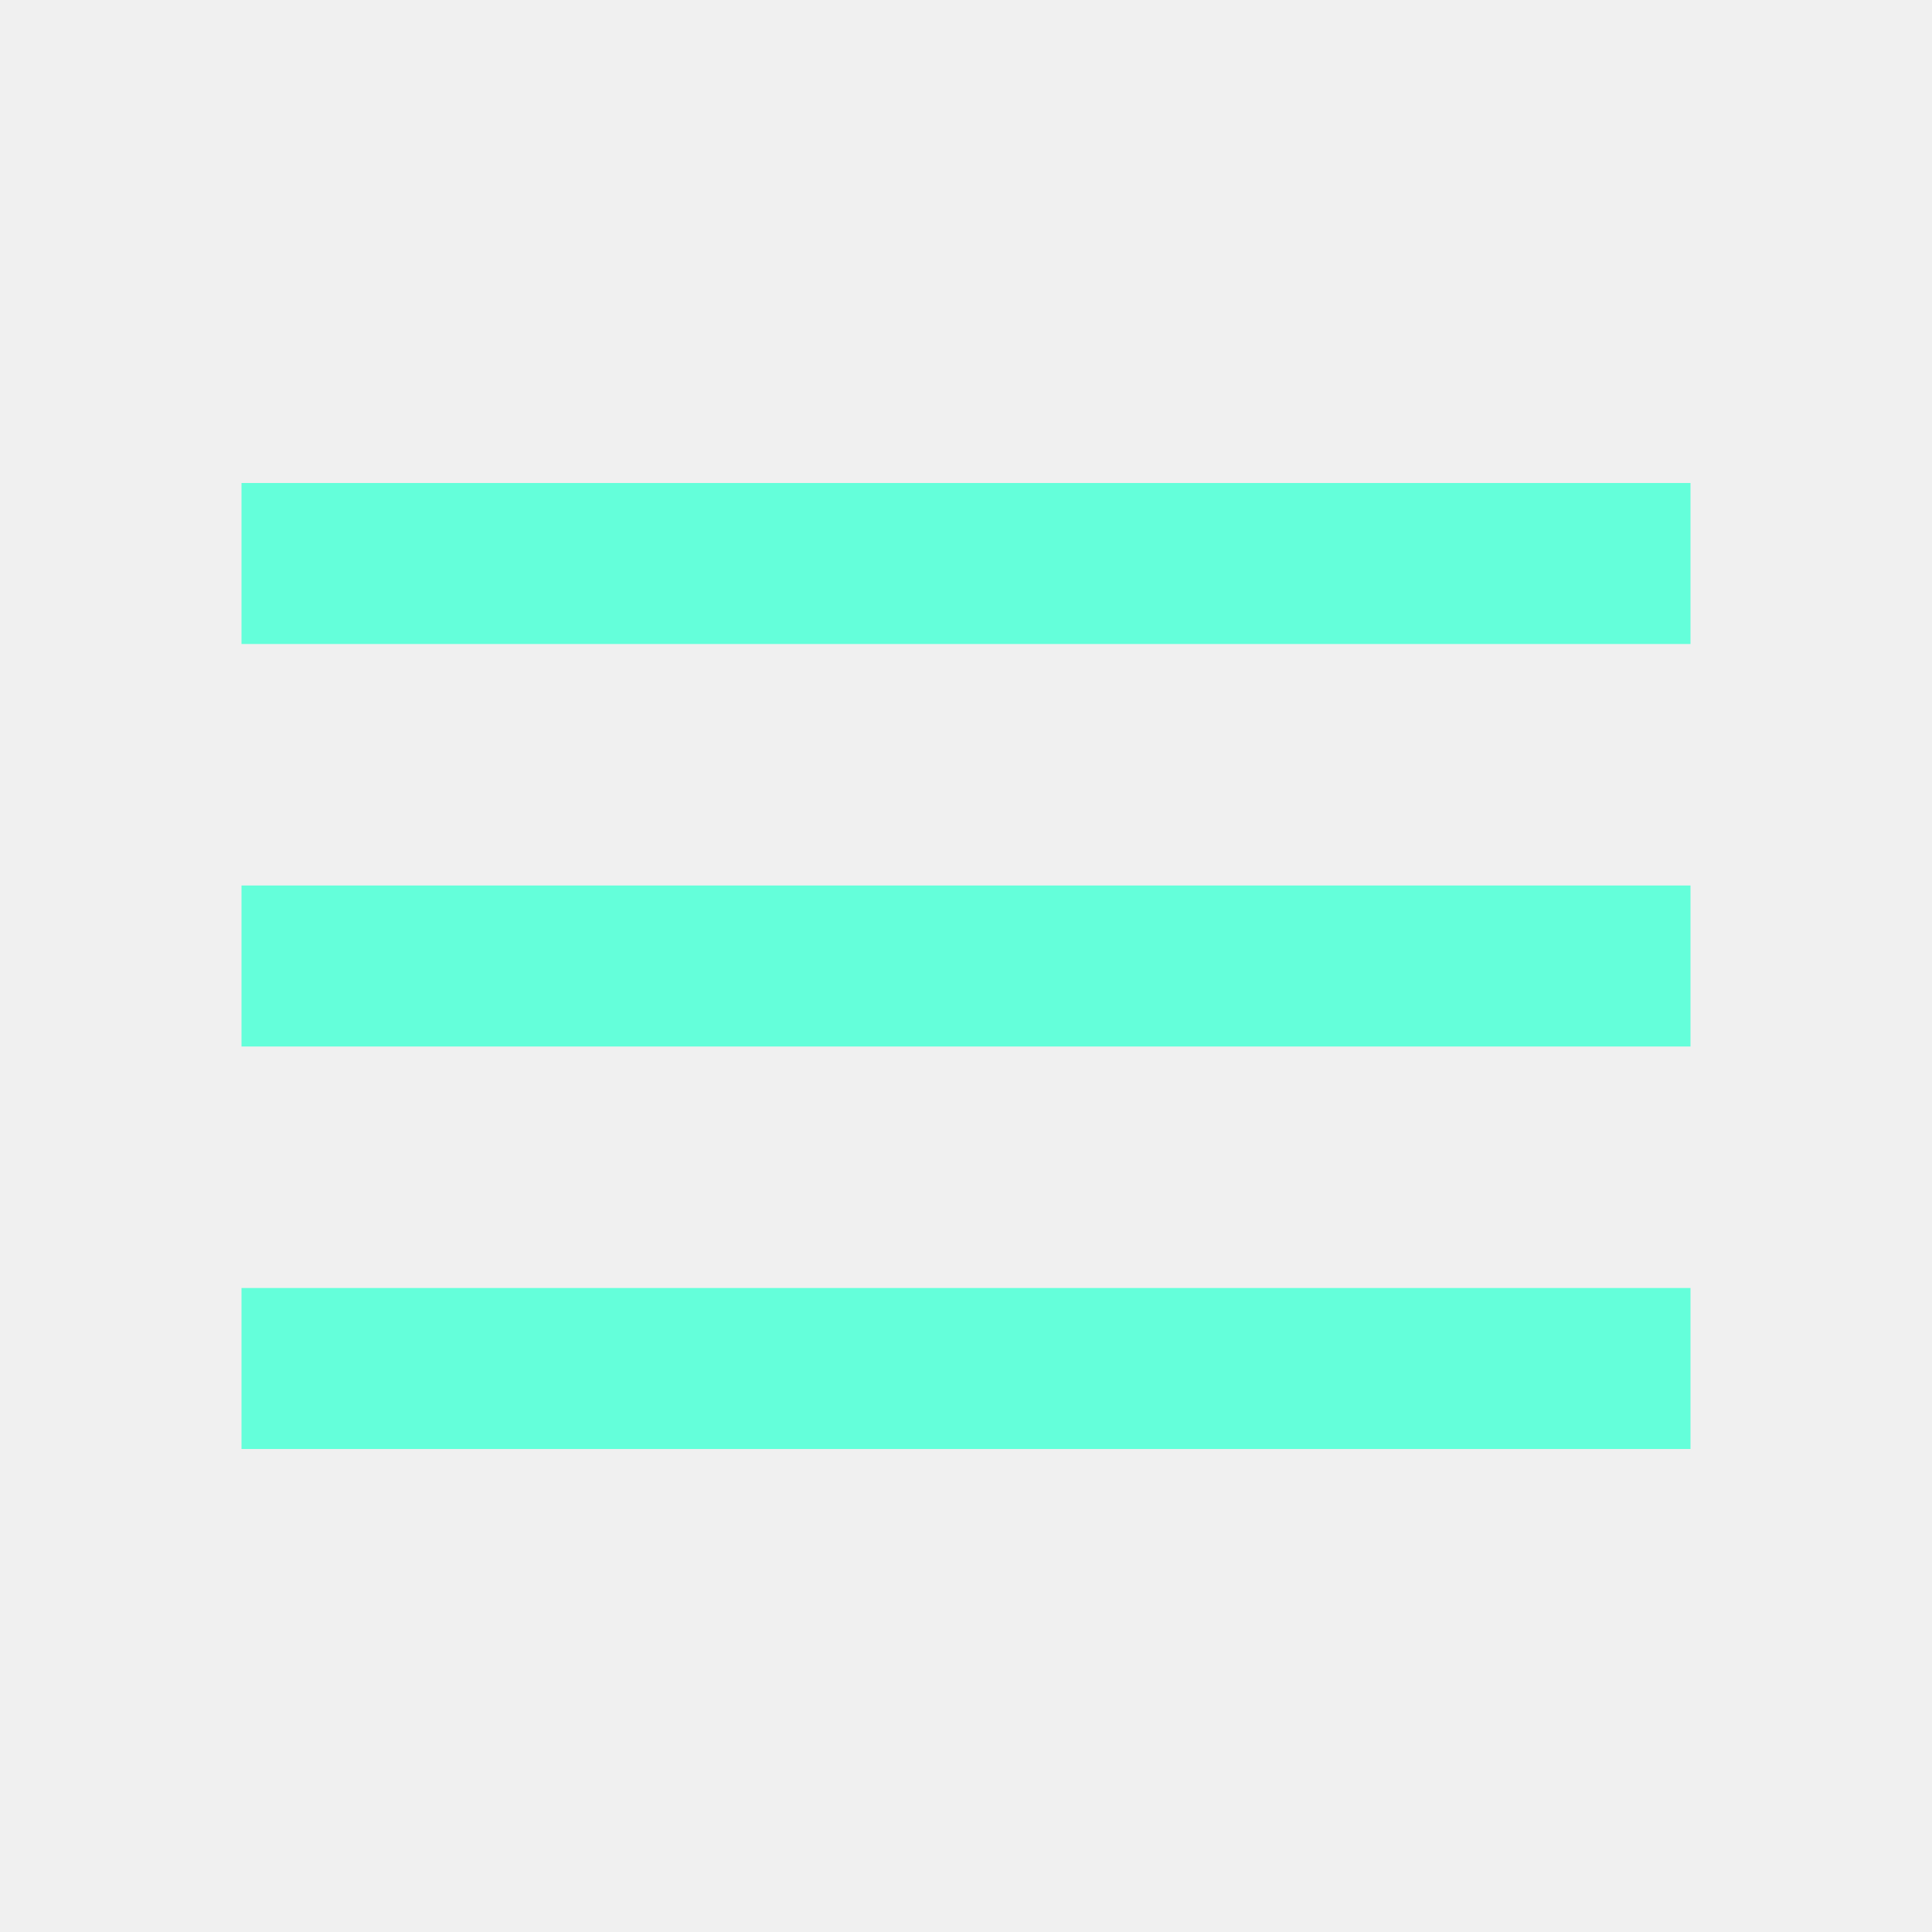
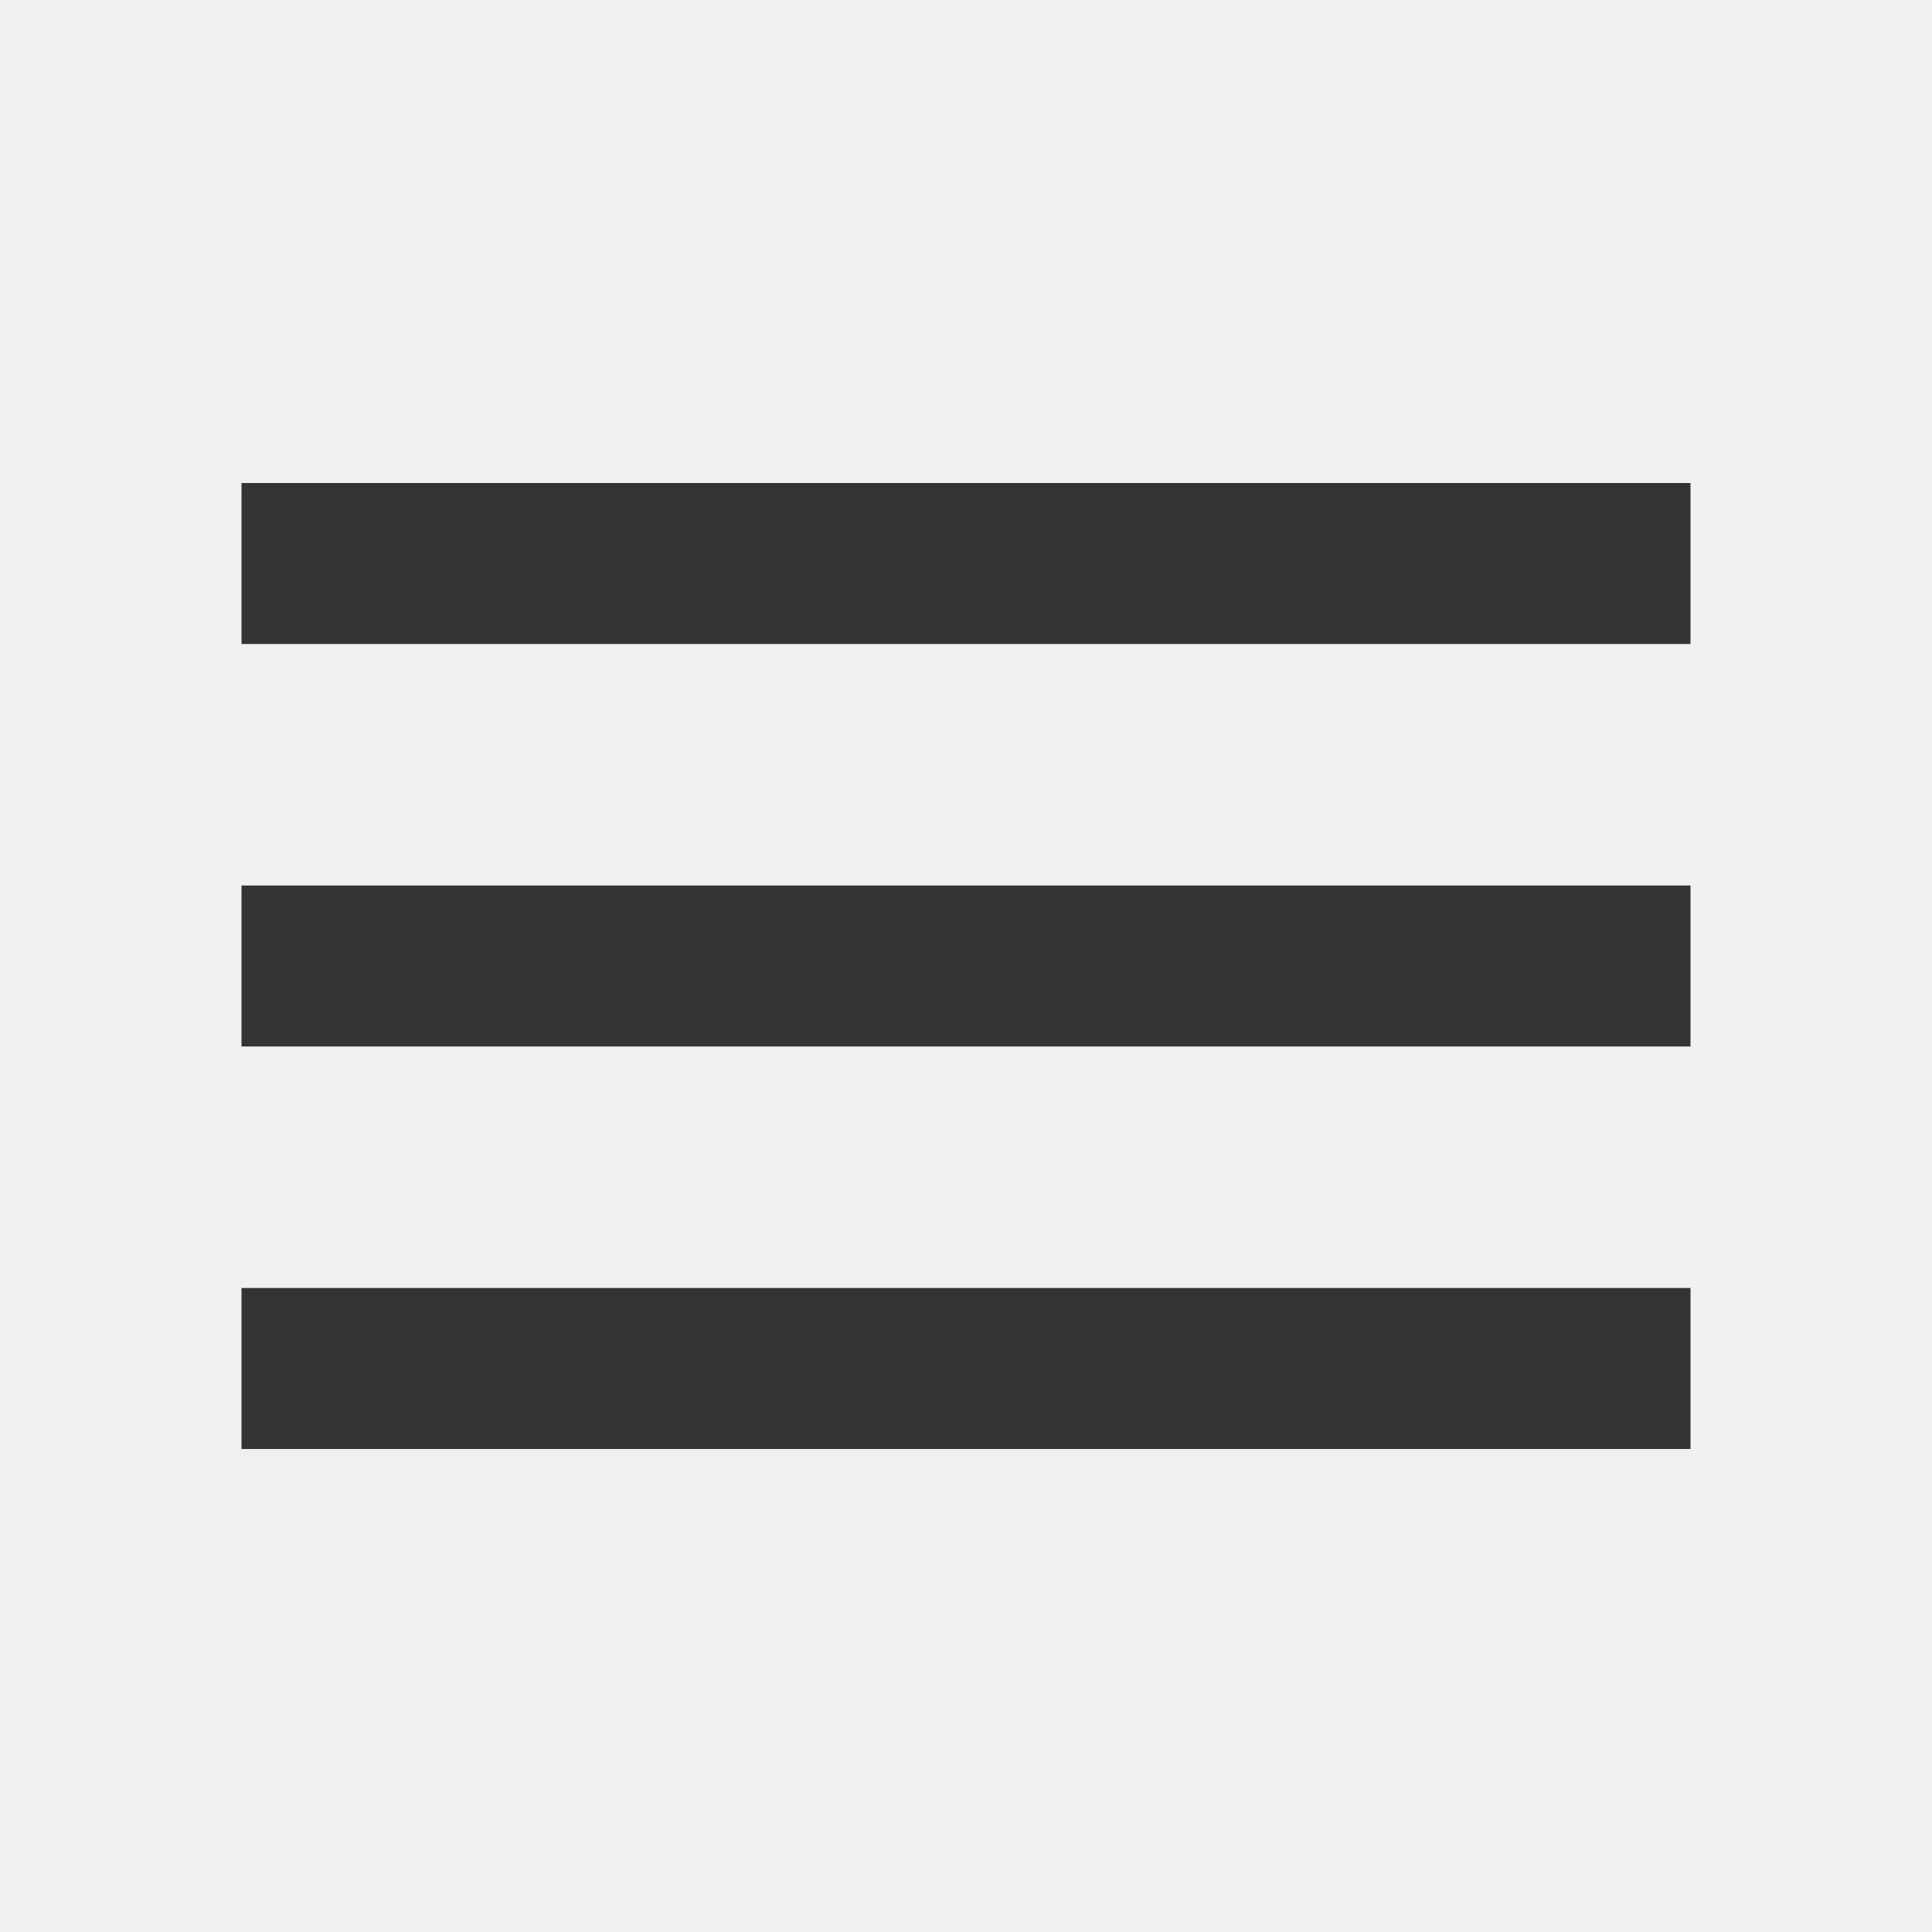
<svg xmlns="http://www.w3.org/2000/svg" width="24" height="24" viewBox="0 0 24 24" fill="none">
  <g clip-path="url(#lqxa2jtt2a)">
-     <path d="M3 18h18v-2H3v2zm0-5h18v-2H3v2zm0-7v2h18V6H3z" fill="#64ffda" />
+     <path d="M3 18h18v-2H3v2zm0-5h18v-2H3v2zm0-7v2h18V6H3z" fill="#333333" />
  </g>
  <defs>
    <clipPath id="lqxa2jtt2a">
      <path fill="#fff" d="M0 0h24v24H0z" />
    </clipPath>
  </defs>
</svg>
